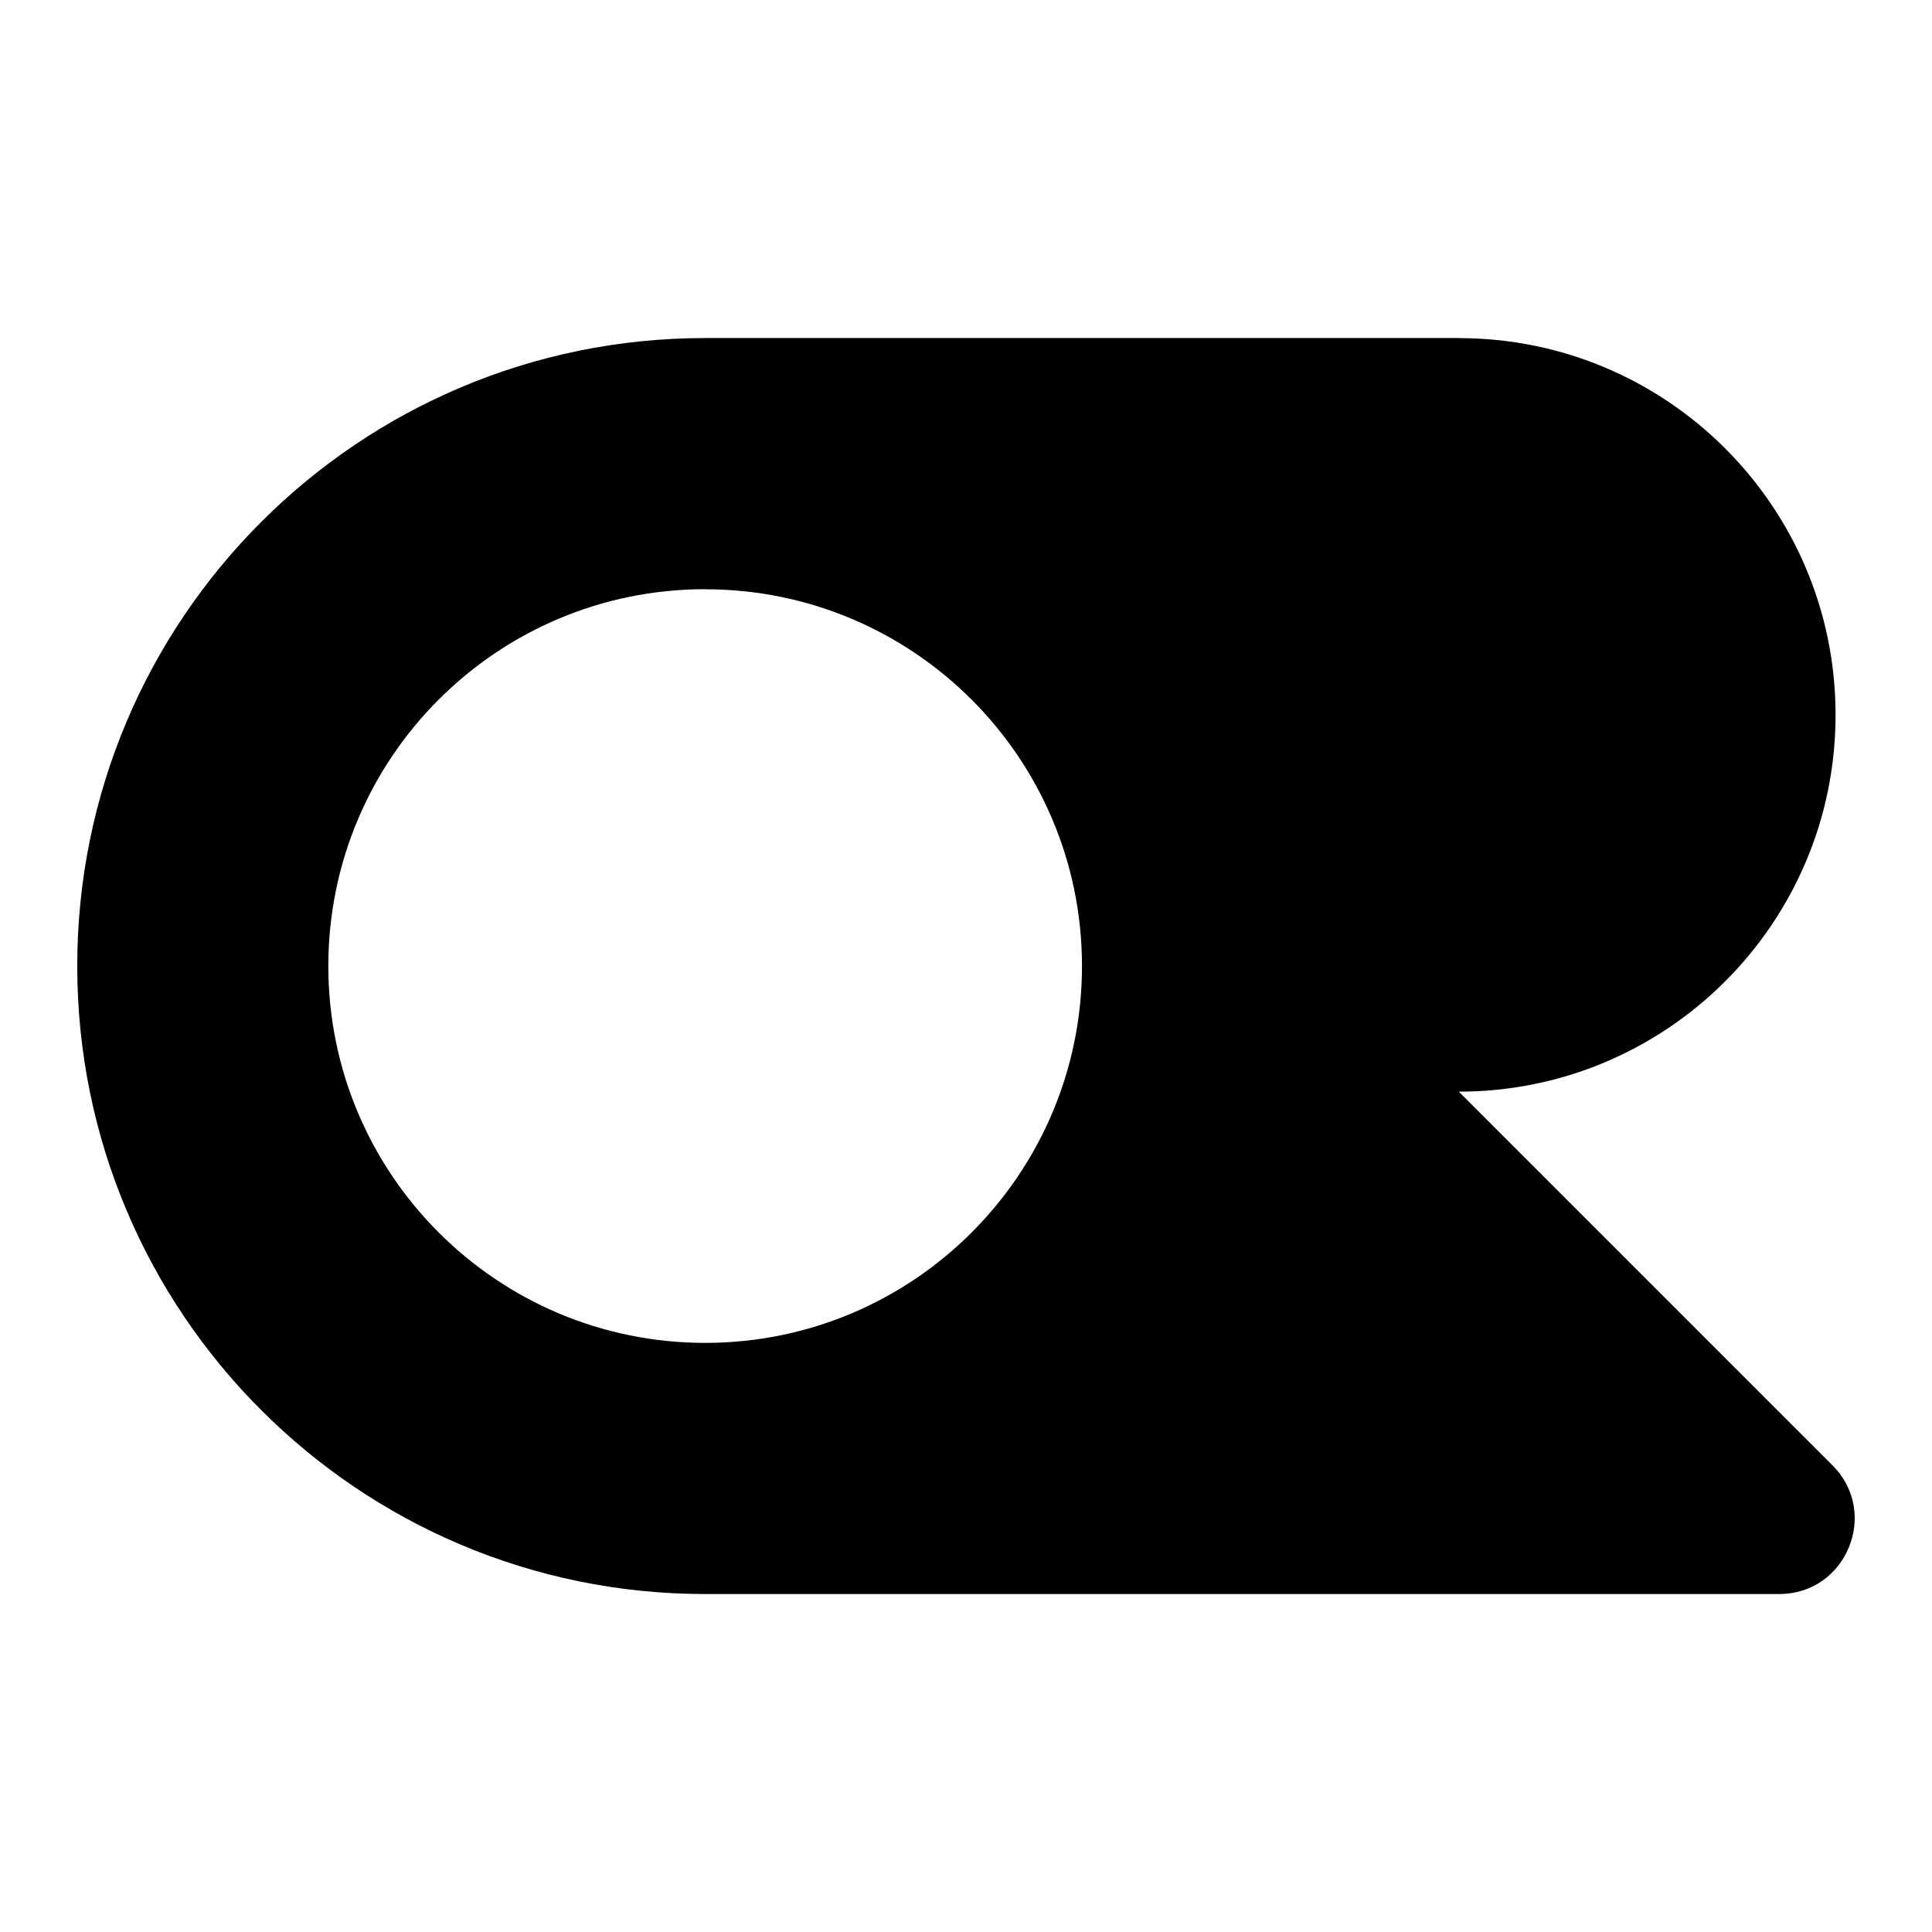
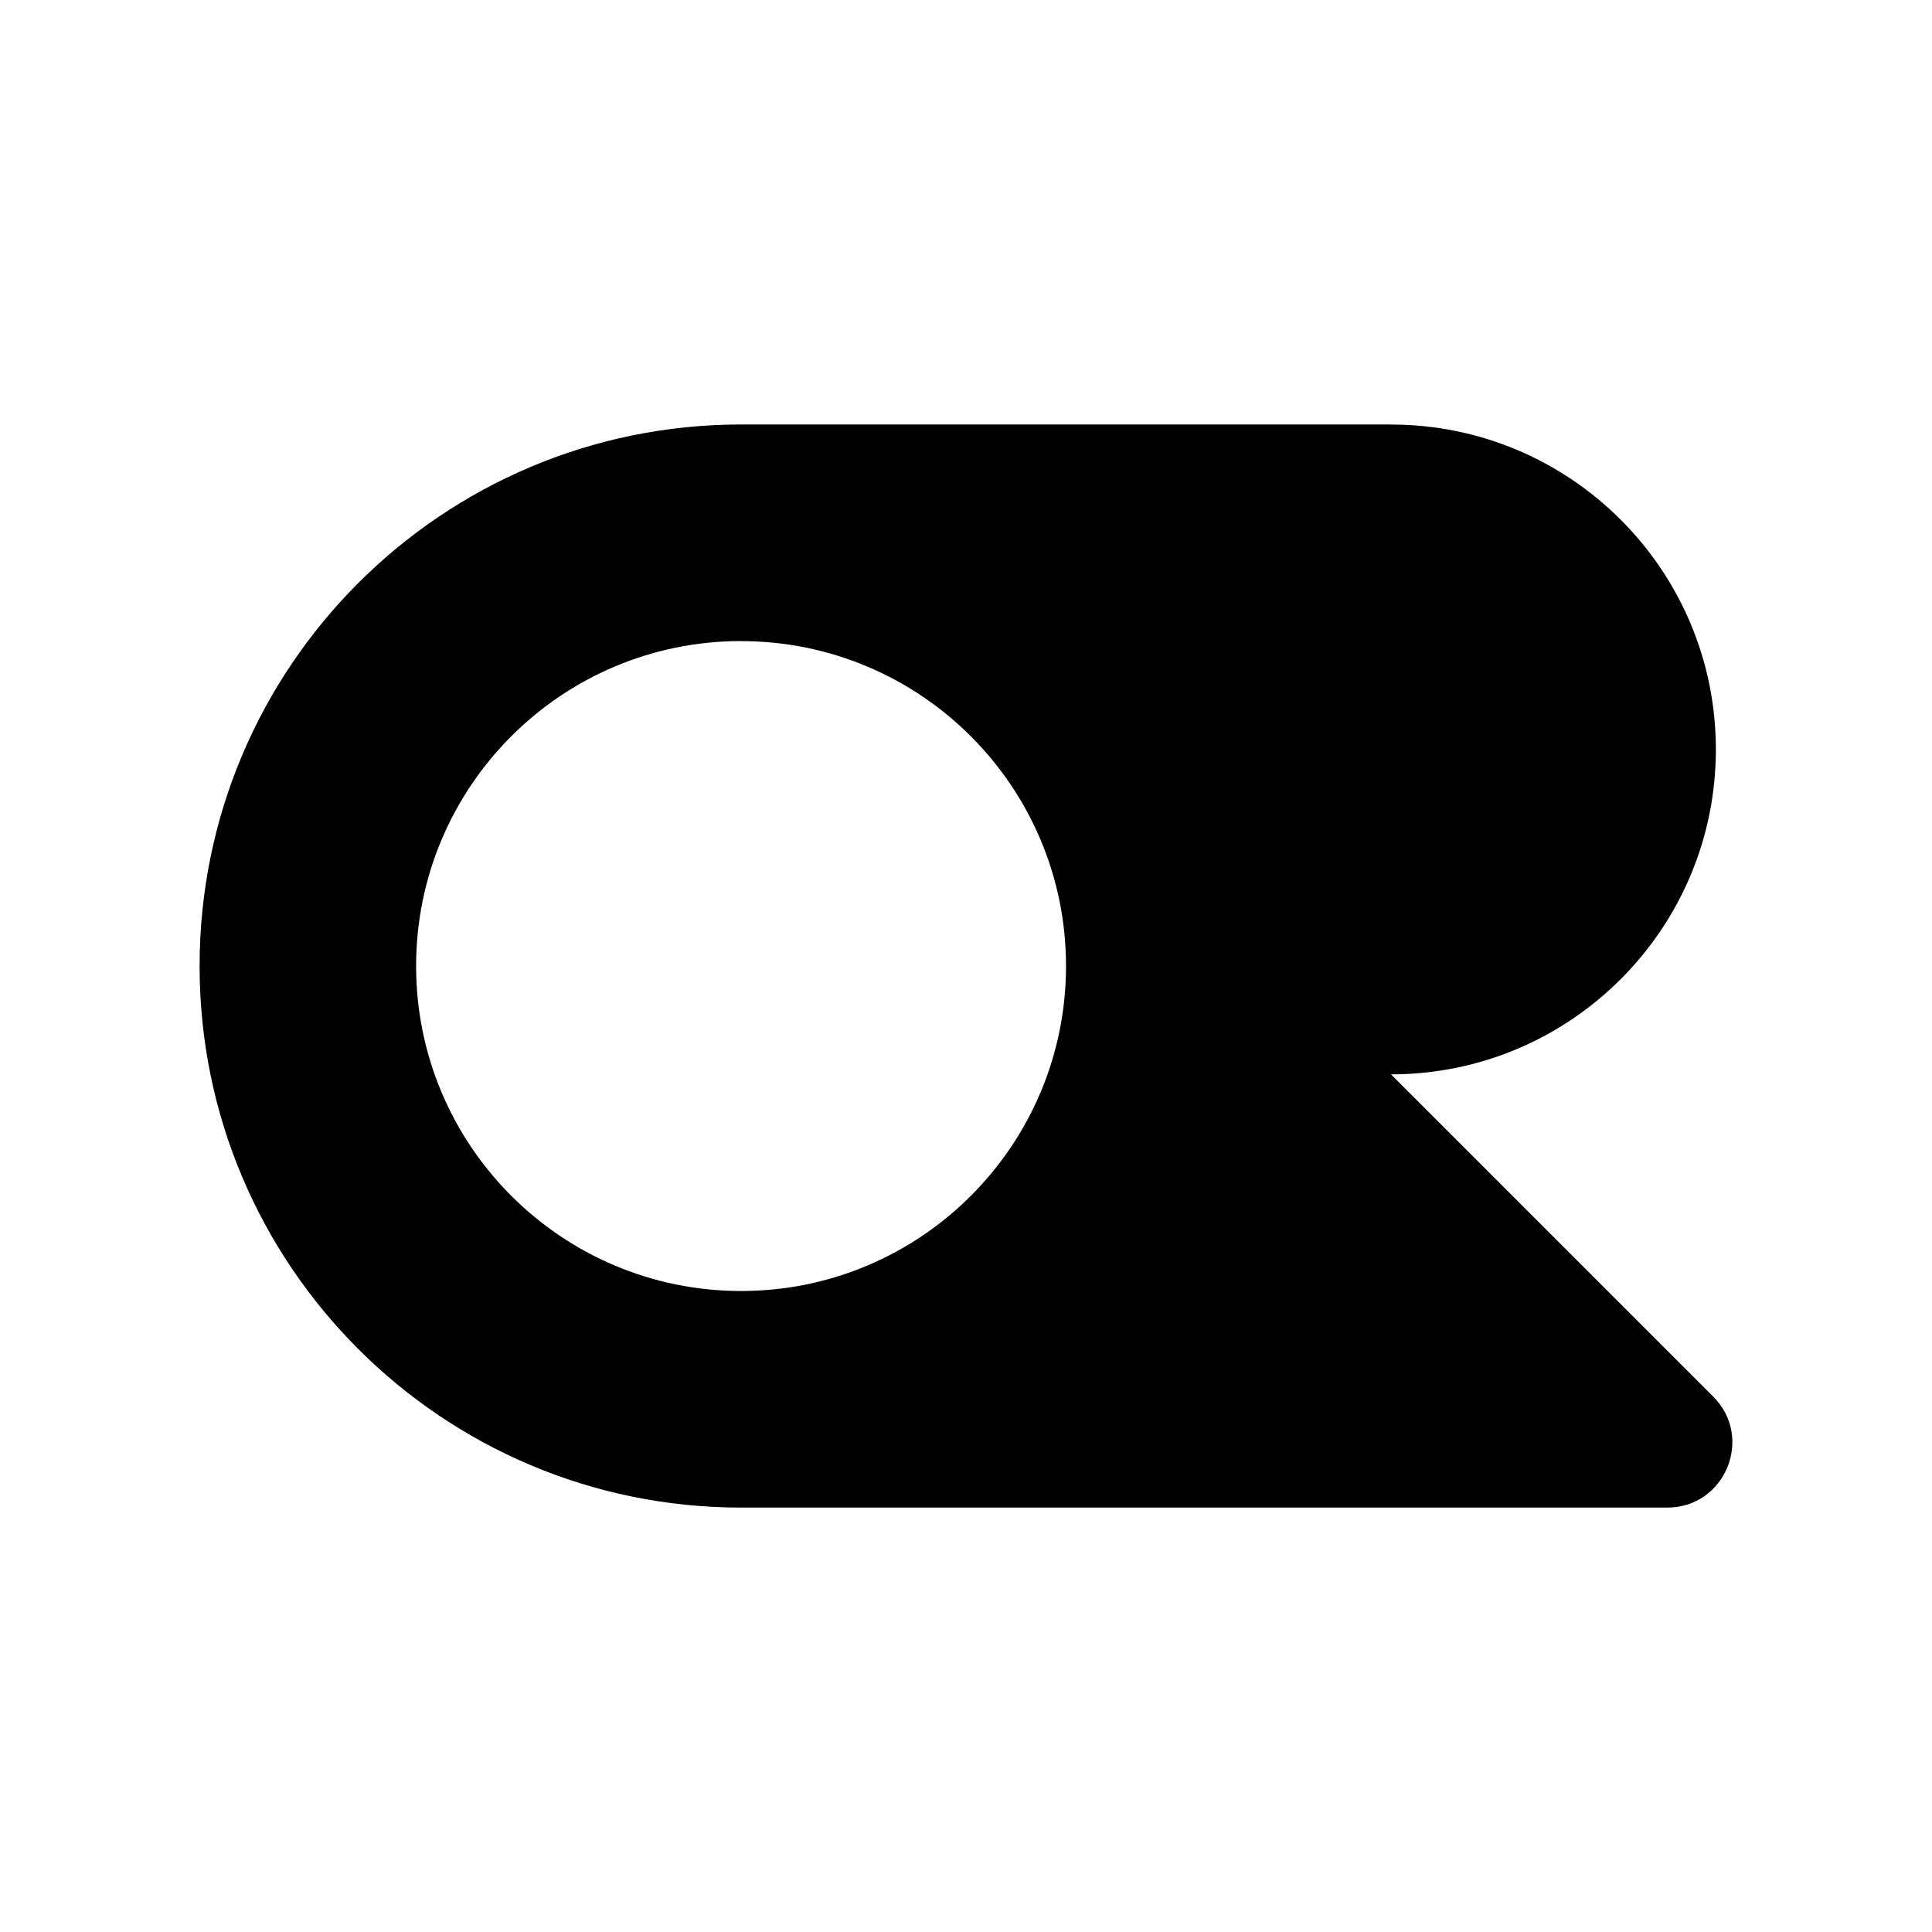
- <svg xmlns="http://www.w3.org/2000/svg" viewBox="-1.042 -0.695 26.085 26.085" fill-rule="evenodd">
+ <svg xmlns="http://www.w3.org/2000/svg" viewBox="-3.124 -2.777 30.249 30.249" fill-rule="evenodd">
  <path d="M18.654 3.87a5.087 5.087 0 110 10.174L23.7 19.09c.64.641.187 1.737-.72 1.737H8.48a8.479 8.479 0 010-16.958h10.175zM8.479 7.26a5.087 5.087 0 100 10.176 5.087 5.087 0 000-10.175z" />
</svg>
